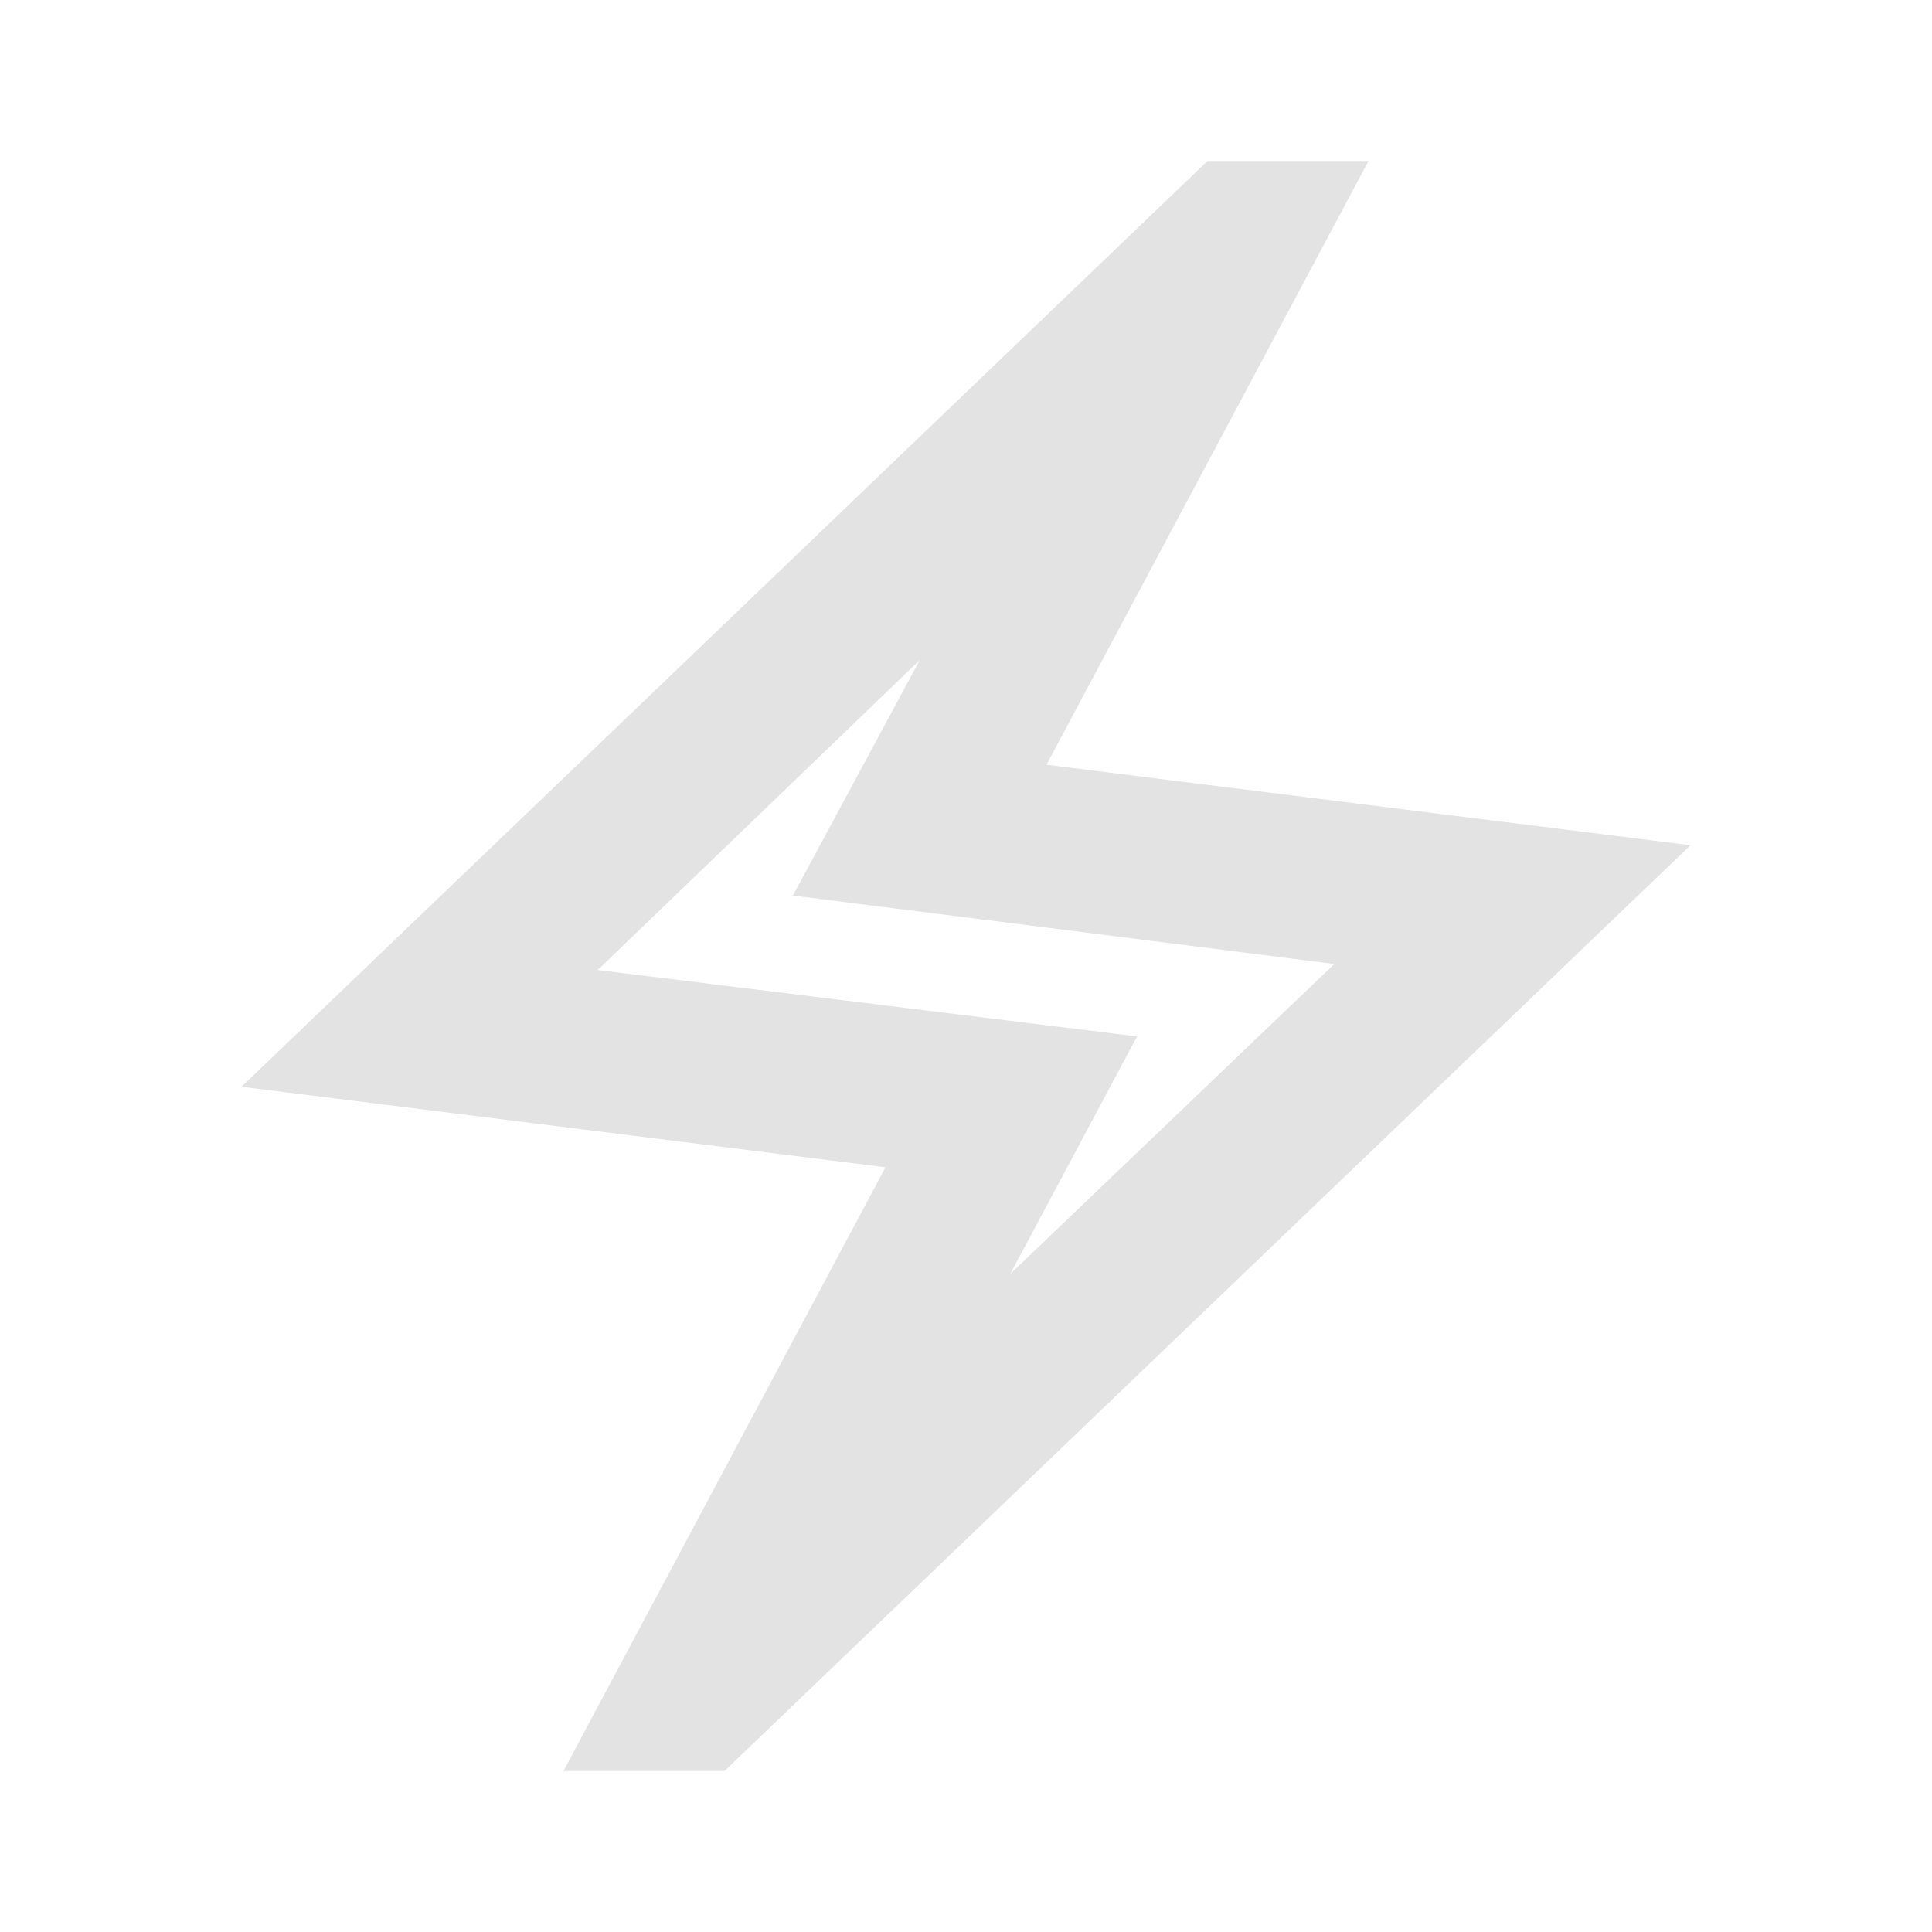
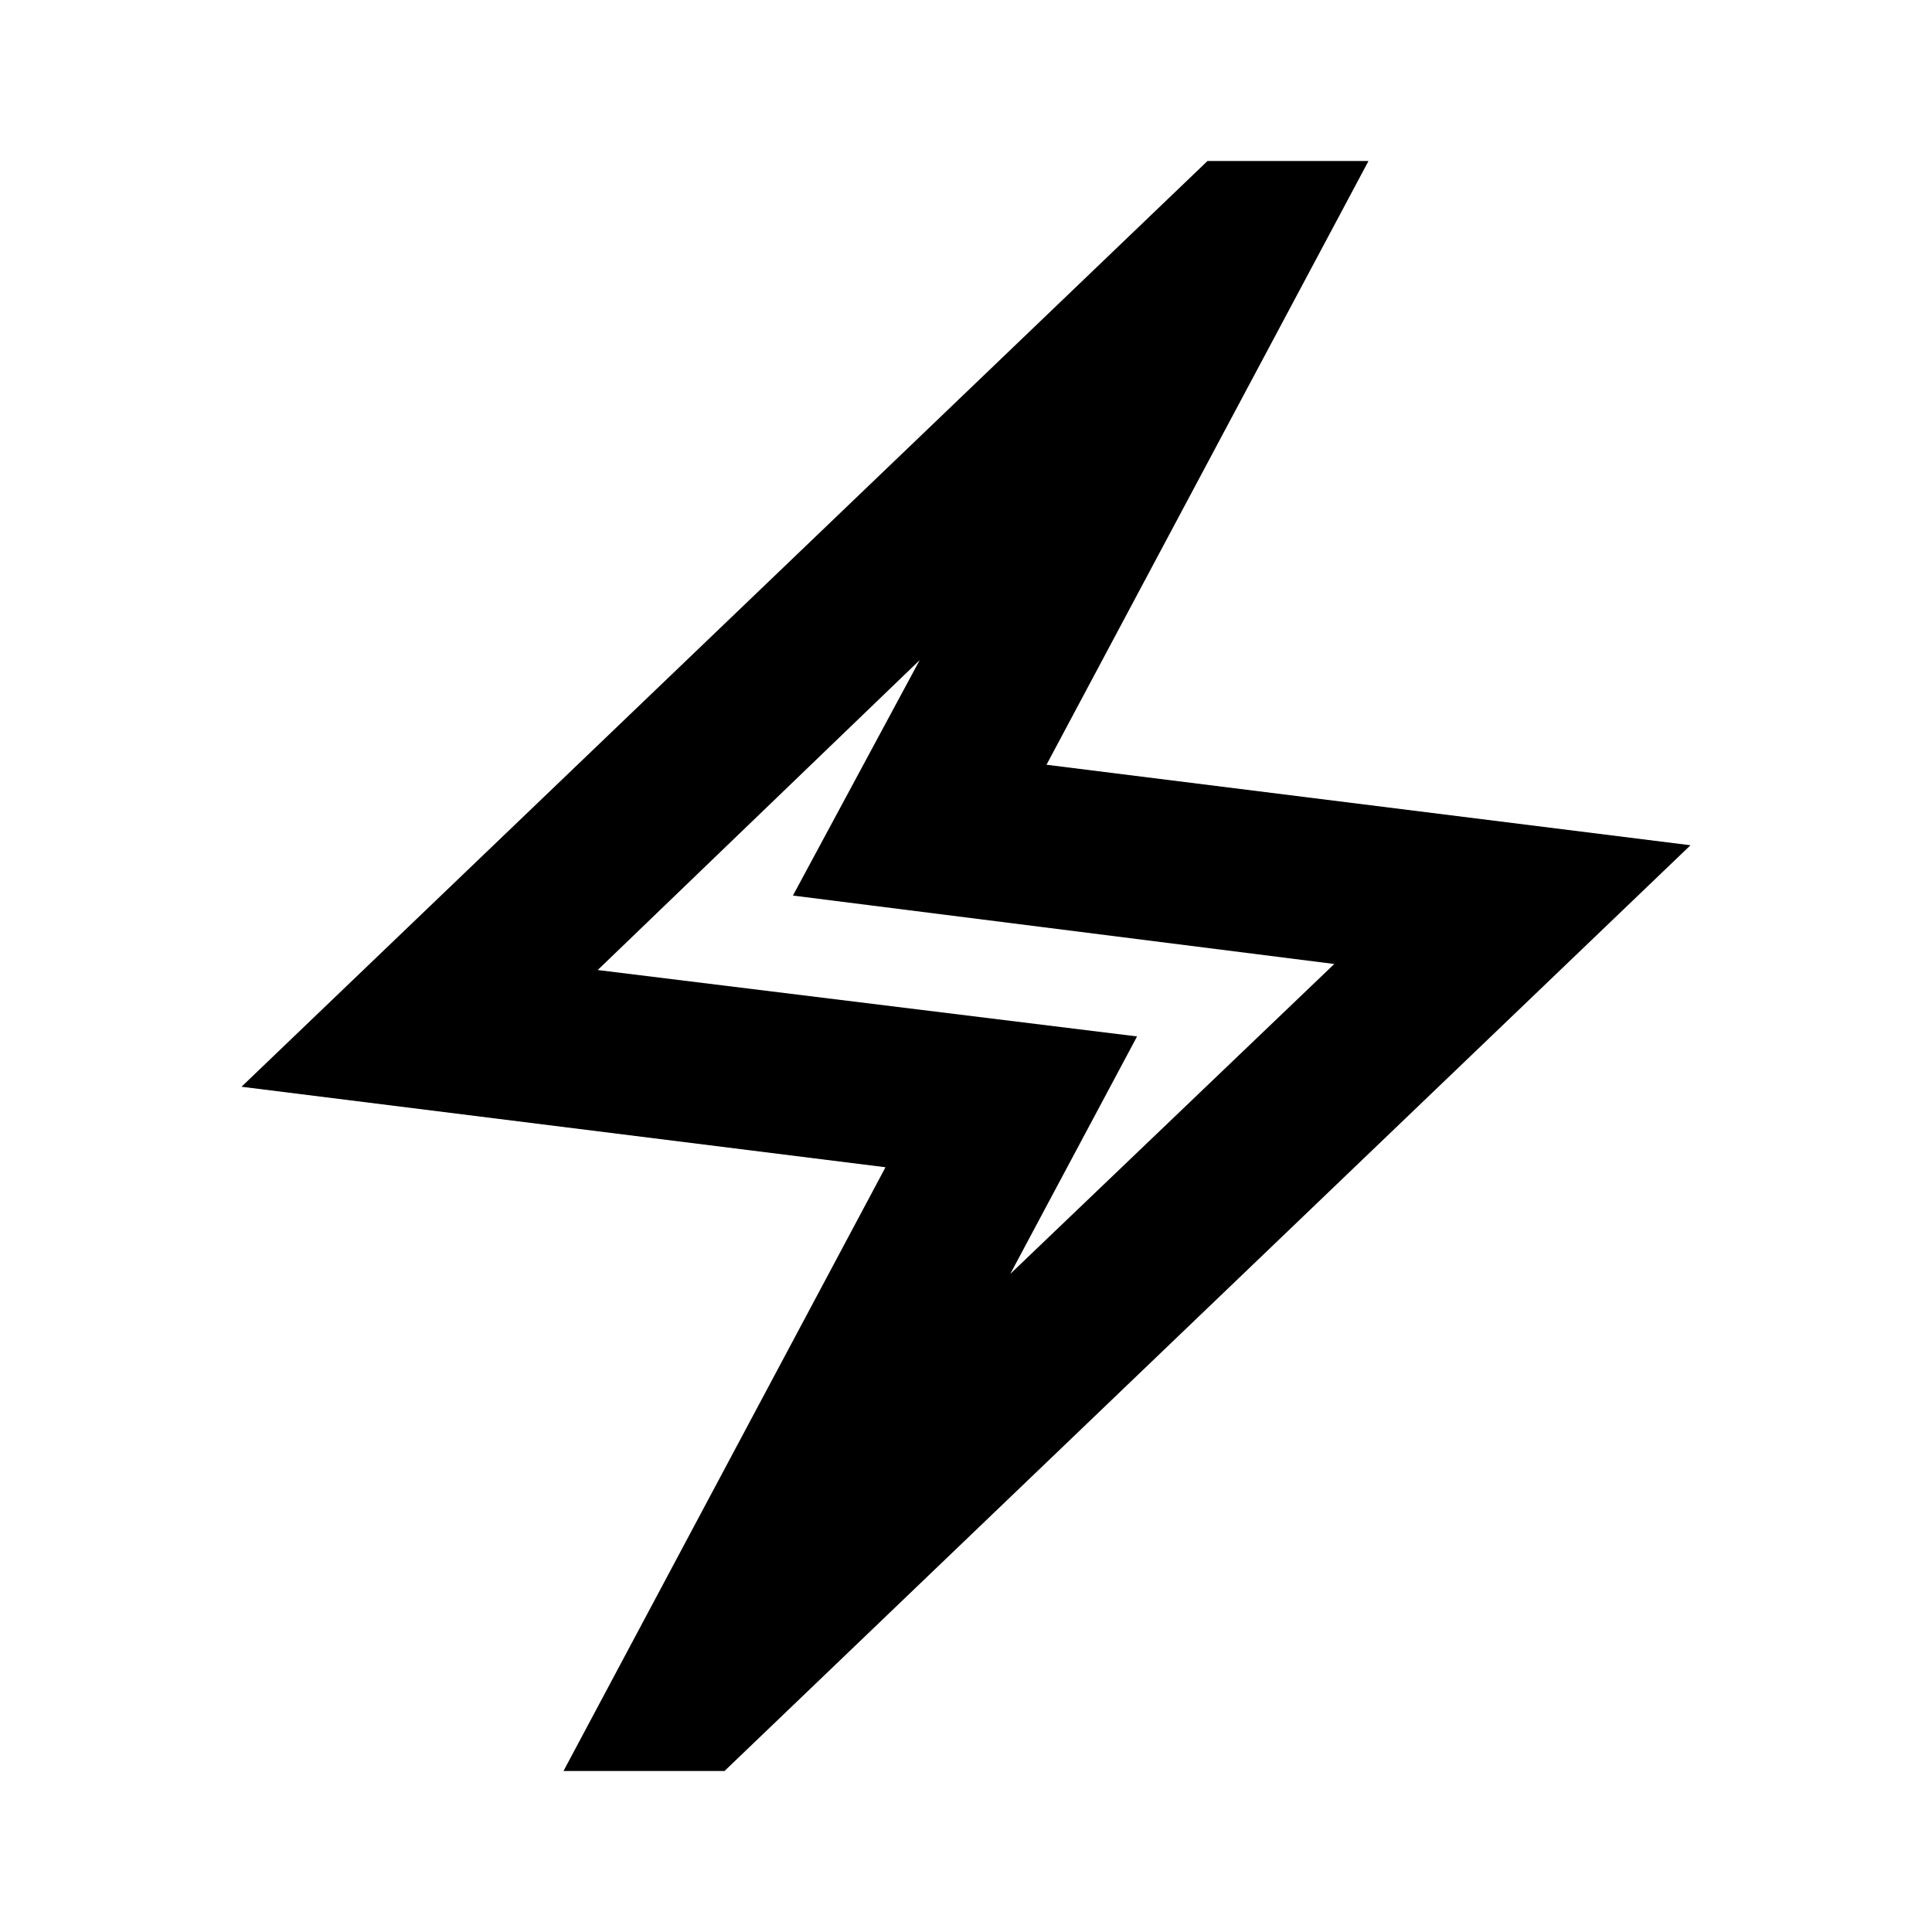
- <svg xmlns="http://www.w3.org/2000/svg" height="24px" viewBox="0 -960 960 960" width="24px" fill="#e3e3e3">
+ <svg xmlns="http://www.w3.org/2000/svg" height="24px" viewBox="0 -960 960 960" width="24px" fill="currentColor">
  <path d="m280-80 160-300-320-40 480-460h80L520-580l320 40L360-80h-80Zm222-247 161-154-269-34 63-117-160 154 268 33-63 118Zm-22-153Z" />
</svg>
